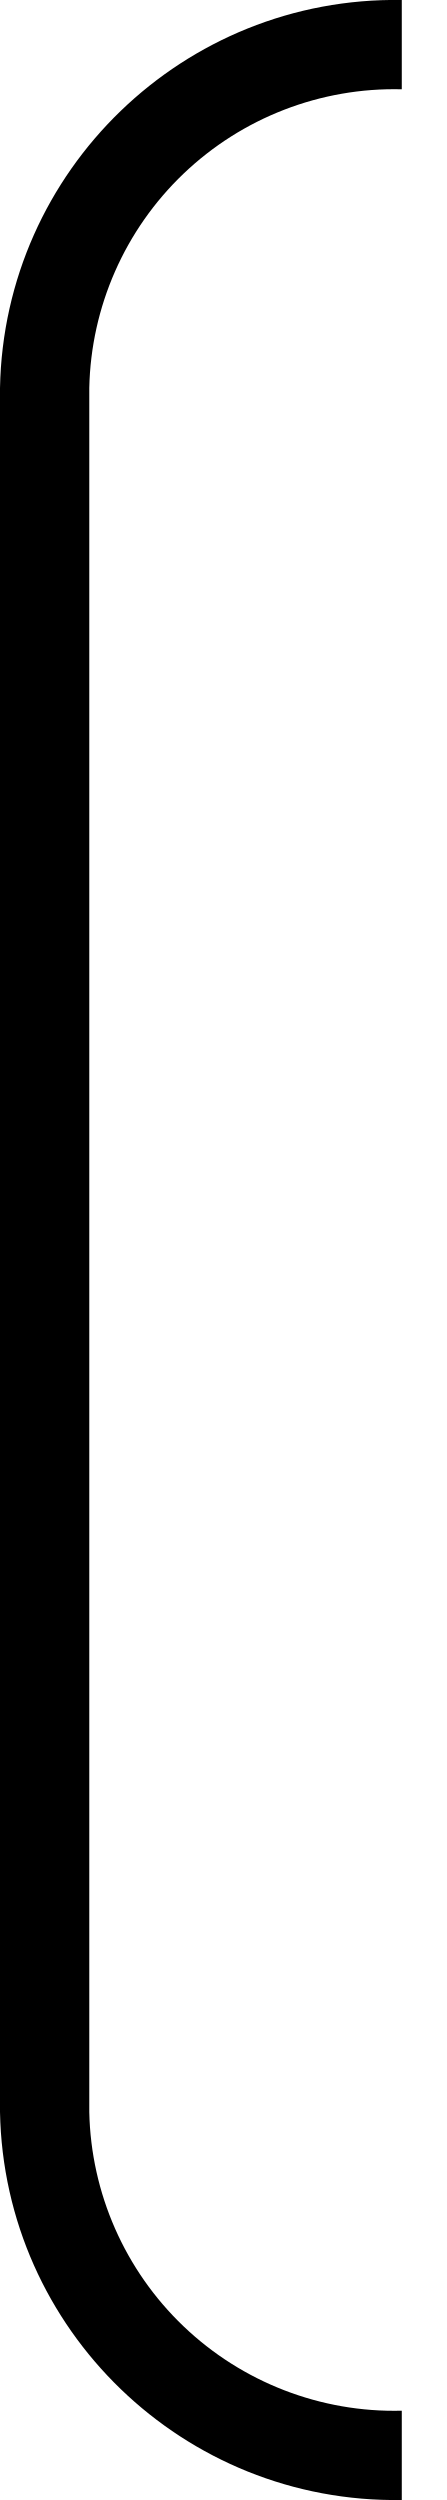
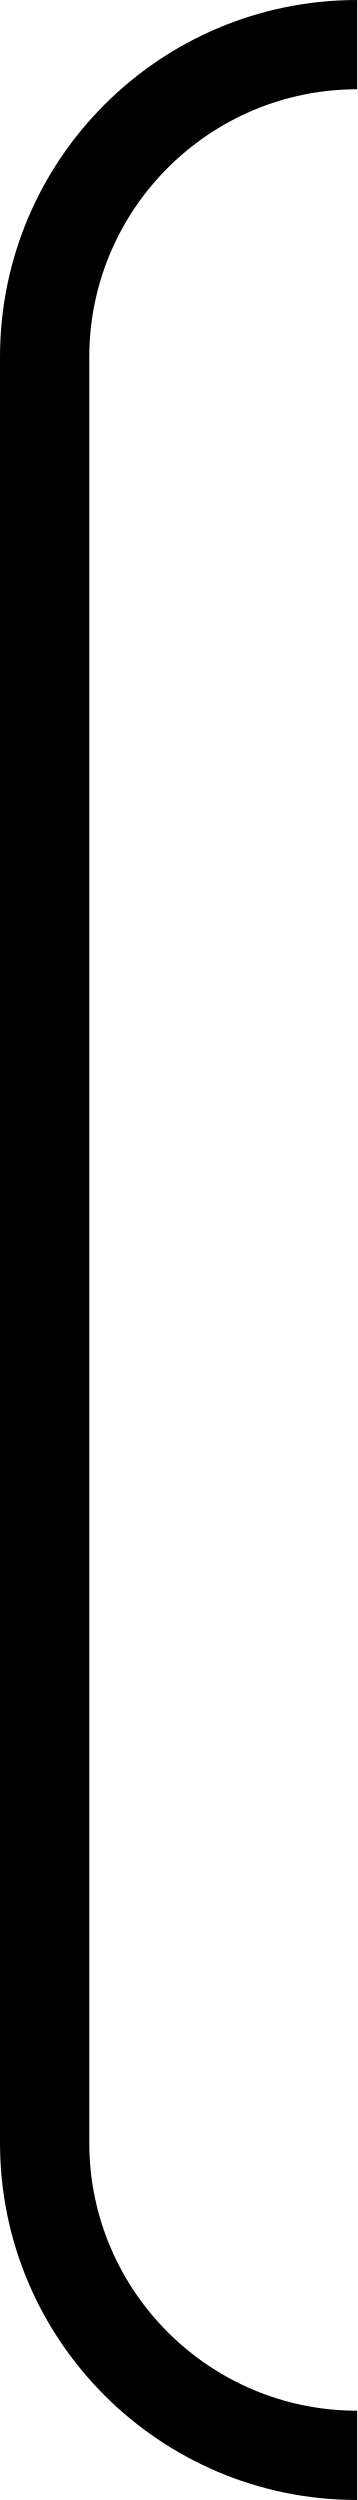
- <svg xmlns="http://www.w3.org/2000/svg" id="button-clip-1" viewBox="0 0 10 56">
-   <path d="M9,56a8.859,8.859,0,0,1-9-8.69V8.69A8.859,8.859,0,0,1,9,0V2A6.833,6.833,0,0,0,2,8.69V47.31A6.834,6.834,0,0,0,9,54Z" />
+ <svg xmlns="http://www.w3.org/2000/svg" version="1.1" id="Layer_1" height="100%" width="auto" x="0px" y="0px" viewBox="0 0 8 56" style="enable-background:new 0 0 8 56;" xml:space="preserve">
+   <g>
+     <path d="M8,2V0C3.58,0,0,3.58,0,8v40c0,4.42,3.58,8,8,8v-2c-3.31,0-6-2.69-6-6V8   C2,4.69,4.69,2,8,2z" />
+   </g>
</svg>
